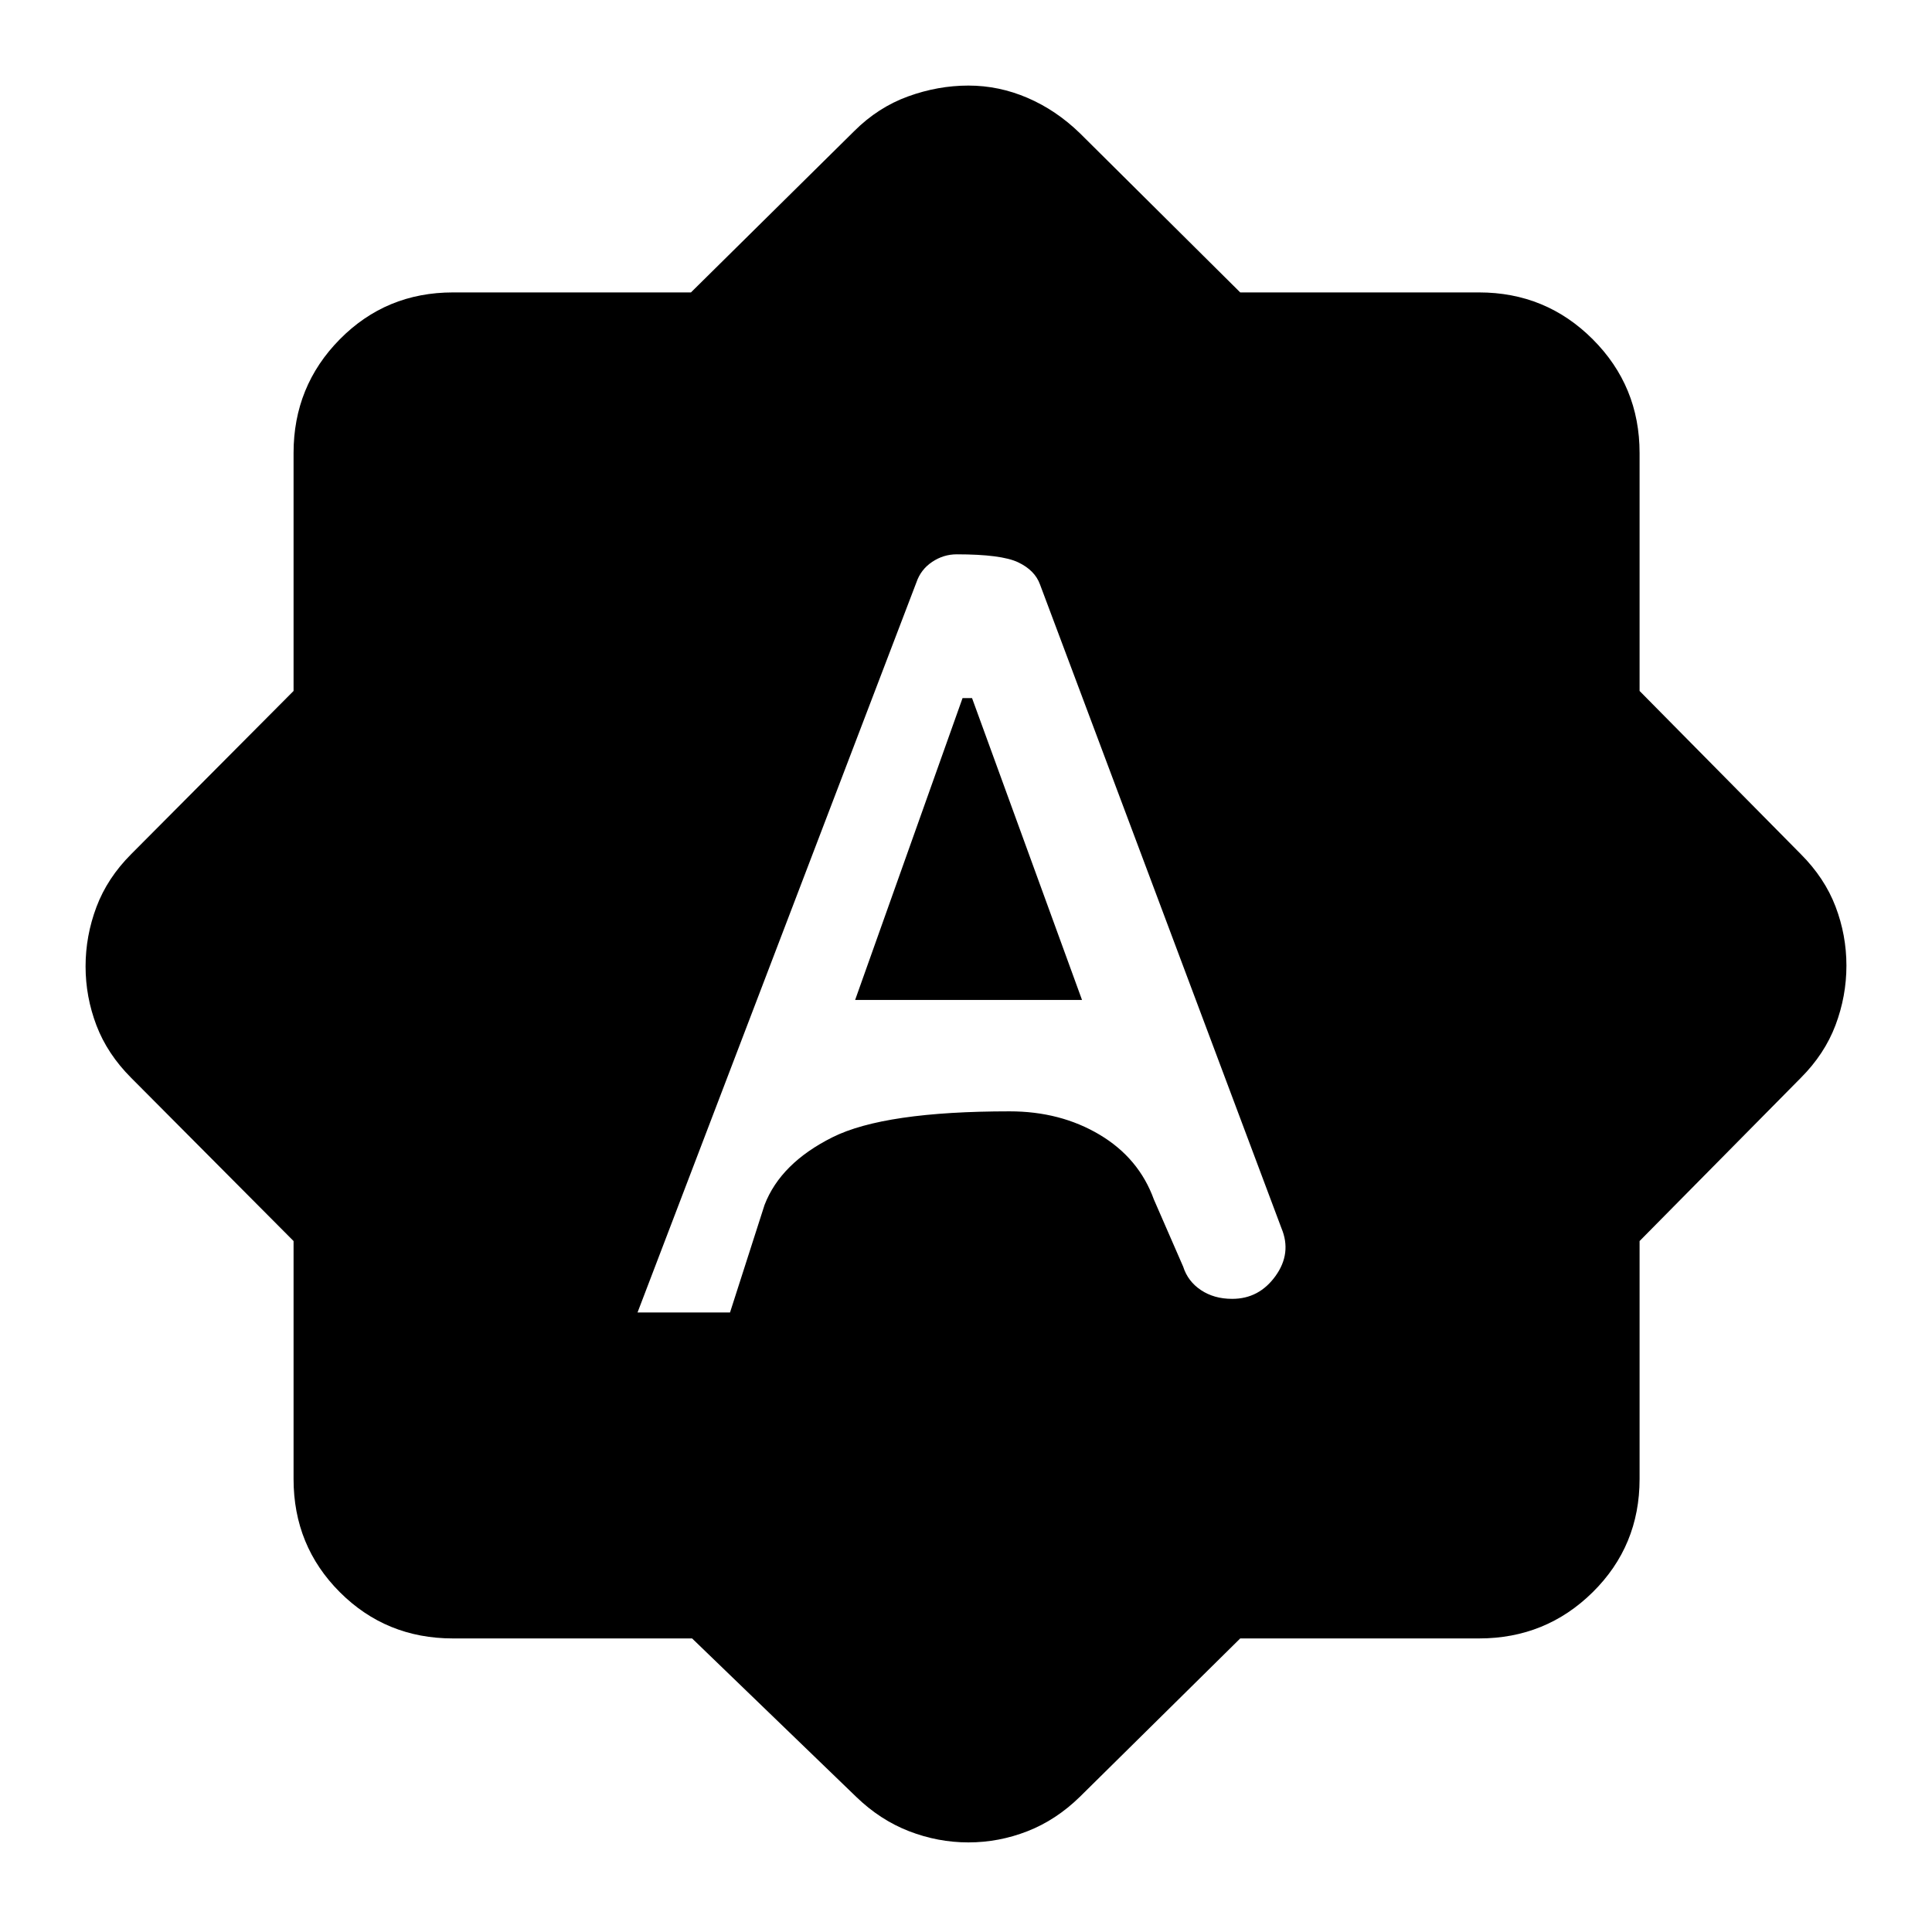
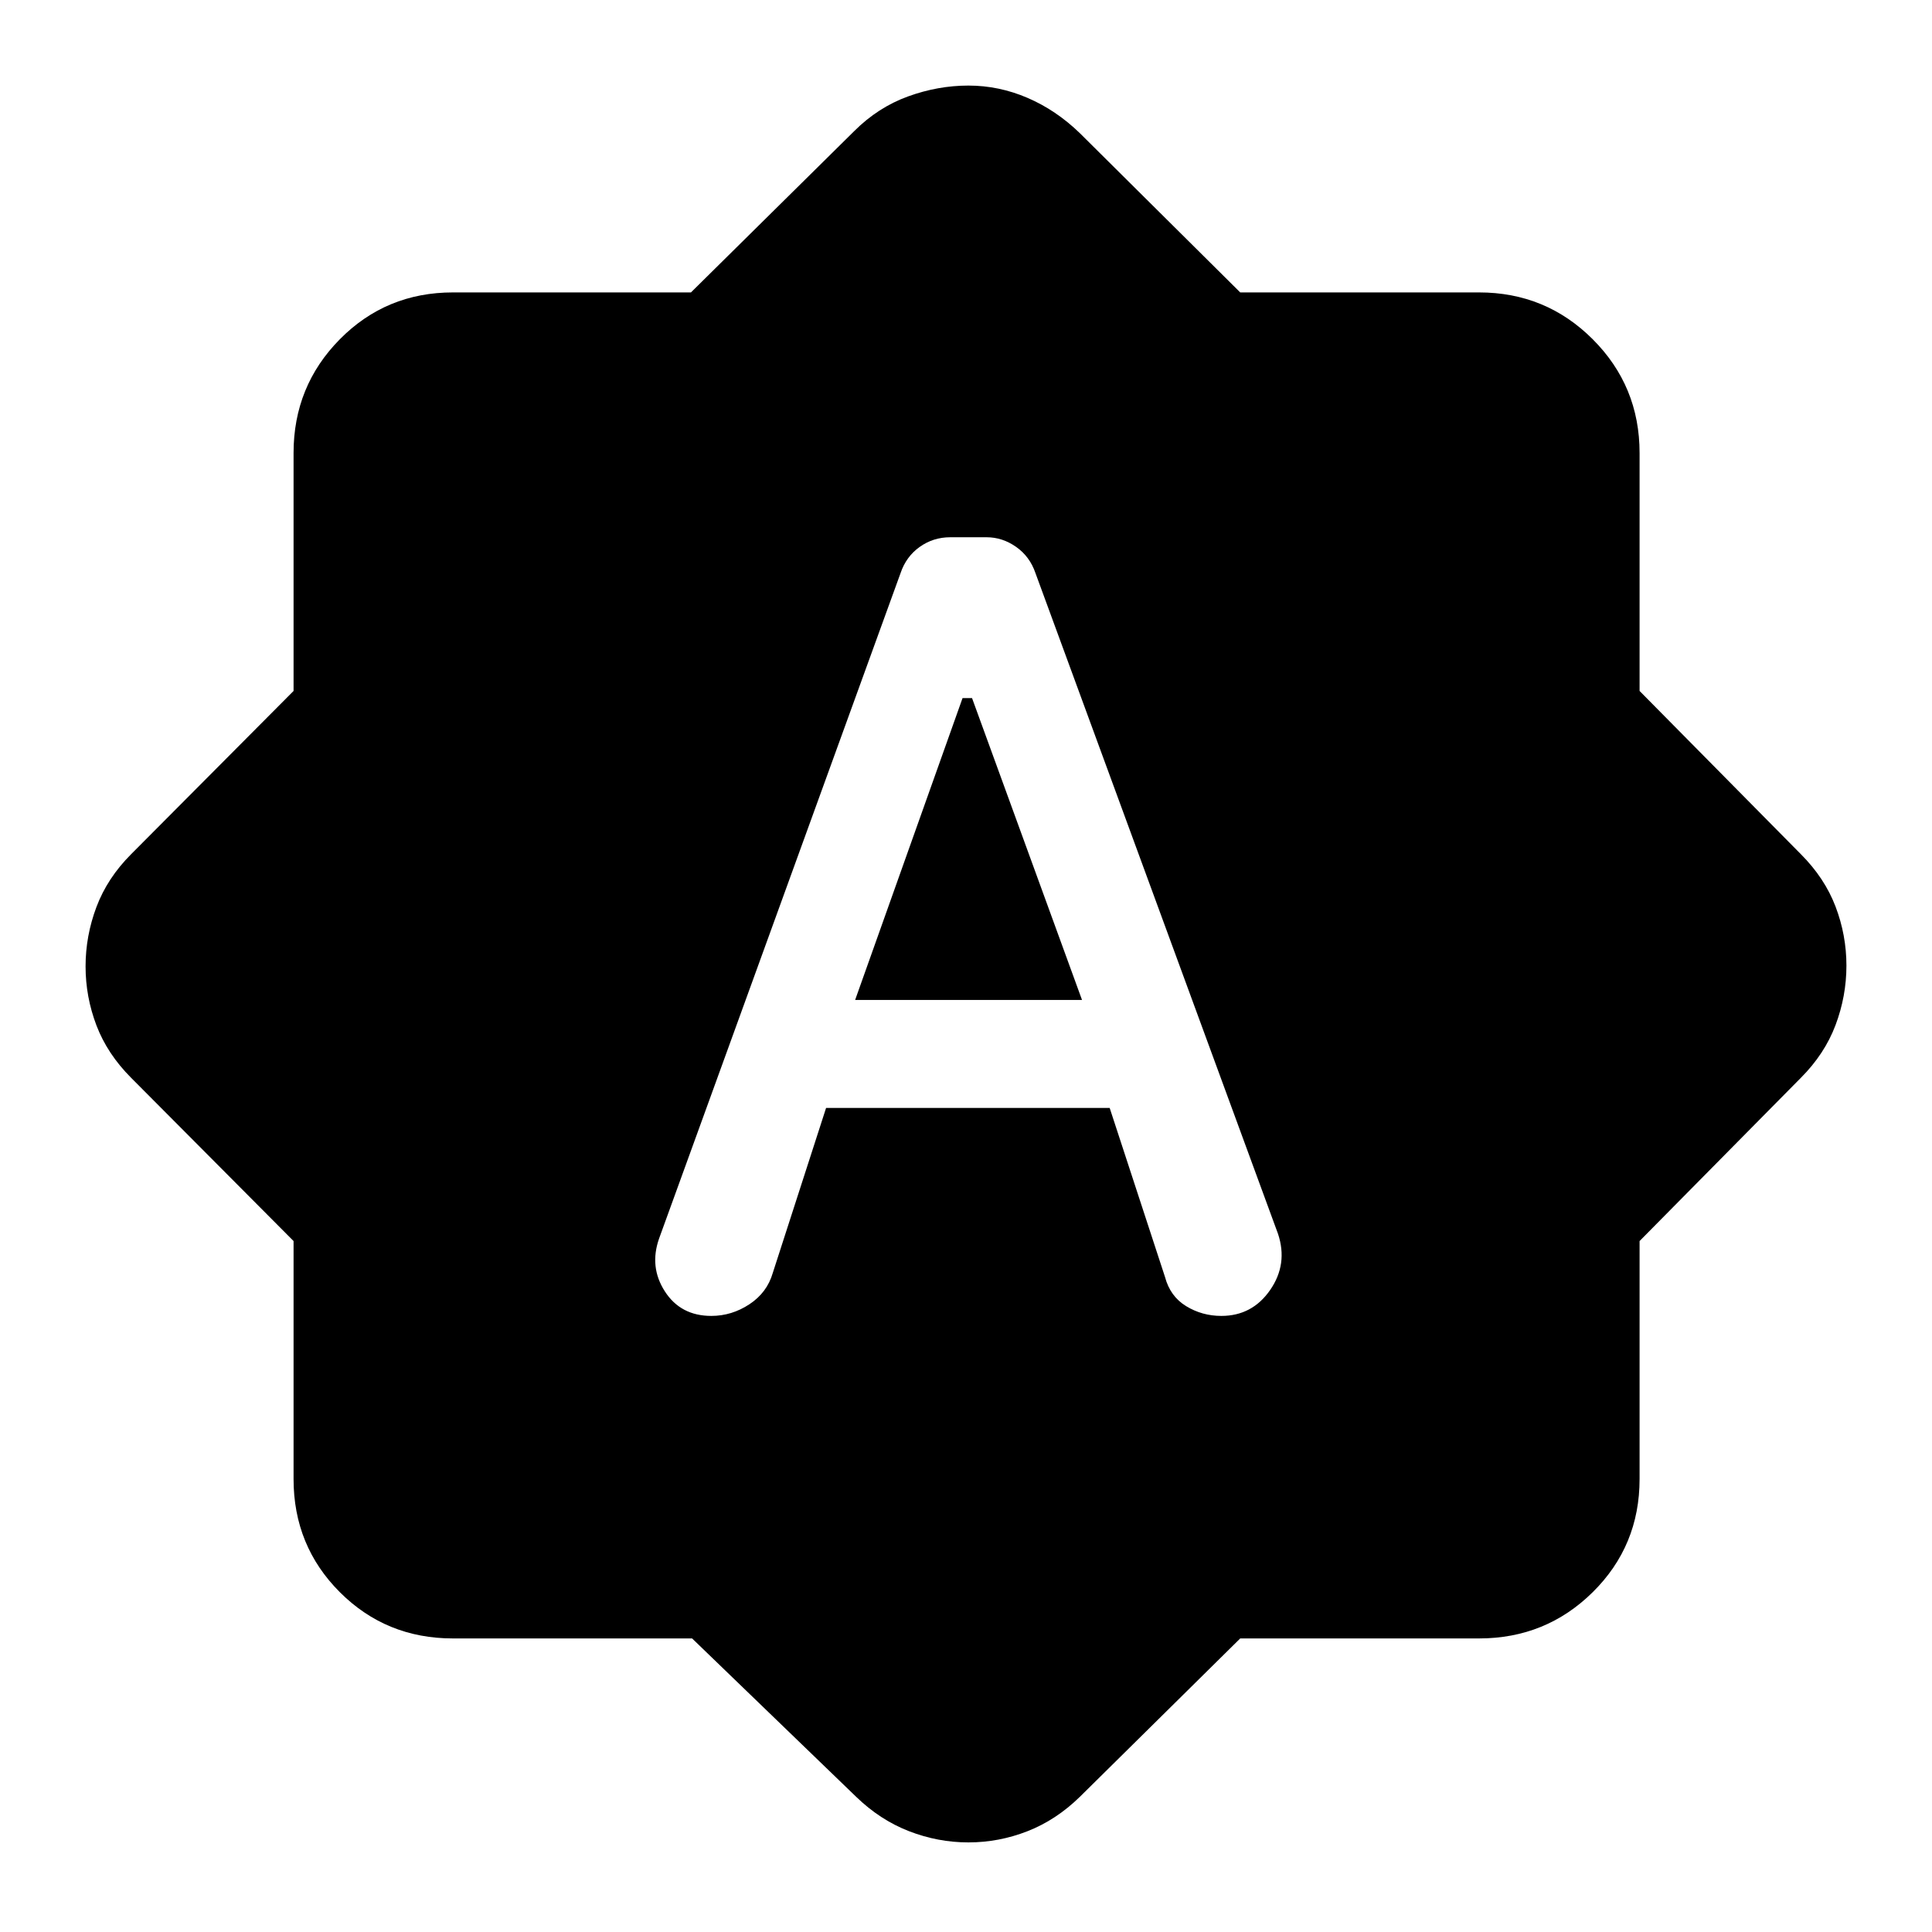
<svg xmlns="http://www.w3.org/2000/svg" viewBox="0 -960 960 960">
-   <path d="M316.78-307.83h45.96l17.17-53.47q8-20.74 33.76-33.61 25.75-12.87 88.04-12.87 25.2 0 44.7 11.62 19.5 11.63 26.94 32.16l14.56 33.39q2.33 7.33 8.86 11.67 6.54 4.33 15.39 4.33h.16q13.29 0 21.46-11.33 8.17-11.34 2.96-23.8L516.78-669.56q-2.56-7.1-10.91-11.05-8.35-3.95-30.51-3.95-6.53 0-12.17 3.76-5.63 3.77-7.8 10.1L316.78-307.83Zm108.13-155.3 53.38-150H483l54.65 150H424.91ZM343.9-145.87H225.09q-33.23 0-56.23-22.99-22.99-23-22.99-56.23v-118.24l-80.7-81.1q-11.82-11.83-17.24-26.04-5.41-14.2-5.41-29.34 0-15.15 5.41-29.54 5.42-14.39 17.24-26.22l80.7-81.1v-118.24q0-33.23 22.99-56.51 23-23.28 56.23-23.28h118.24l81.1-80.13q11.83-11.82 26.72-17.24 14.89-5.41 30.05-5.41 15.15 0 29.37 6.11 14.21 6.11 26 17.54l79.69 79.13h118.65q33.23 0 56.51 23.28t23.28 56.51v118.24l80.13 81.1q11.82 11.83 17.24 26.04 5.41 14.2 5.41 29.34 0 15.15-5.41 29.54-5.42 14.39-17.24 26.22l-80.13 81.1v118.24q0 33.23-23.28 56.23-23.28 22.99-56.51 22.99H616.26l-79.69 78.7q-11.79 11.52-26 17.08-14.22 5.57-29.37 5.57-15.16 0-29.51-5.57-14.36-5.56-26.26-17.08l-81.53-78.7Z" />
+   <path d="M343.9-145.87H225.09q-33.23 0-56.23-22.99-22.99-23-22.99-56.23v-118.24l-80.7-81.1q-11.82-11.83-17.24-26.04-5.41-14.2-5.41-29.34 0-15.15 5.41-29.54 5.42-14.39 17.24-26.22l80.7-81.1v-118.24q0-33.23 22.99-56.51 23-23.28 56.23-23.28h118.24l81.1-80.13q11.83-11.82 26.72-17.24 14.89-5.41 30.05-5.41 15.15 0 29.37 6.11 14.21 6.11 26 17.54l79.69 79.13h118.65q33.23 0 56.51 23.28t23.28 56.51v118.24l80.13 81.1q11.82 11.83 17.24 26.04 5.41 14.2 5.41 29.34 0 15.15-5.41 29.54-5.42 14.39-17.24 26.22l-80.13 81.1v118.24q0 33.23-23.28 56.23-23.28 22.99-56.51 22.99H616.26l-79.69 78.7q-11.79 11.52-26 17.08-14.22 5.57-29.37 5.57-15.16 0-29.51-5.57-14.36-5.56-26.26-17.08l-81.53-78.7Zm66.58-263.61h140.91l27.48 83.96q2.56 9.69 10.52 14.54 7.95 4.85 17.49 4.85 15.34 0 24.25-12.88 8.91-12.87 3.91-27.9L514.52-675.22q-2.8-8.23-9.61-13.03-6.82-4.79-14.66-4.79h-18.1q-8.41 0-15.15 4.79-6.75 4.8-9.52 13.03L327.52-344.65q-5 14.16 2.85 26.34t23.08 12.18q10.16 0 18.94-5.8 8.78-5.8 11.61-15.59l26.48-81.96Zm14.43-53.65 53.38-150H483l54.65 150H424.91Z" />
</svg>
